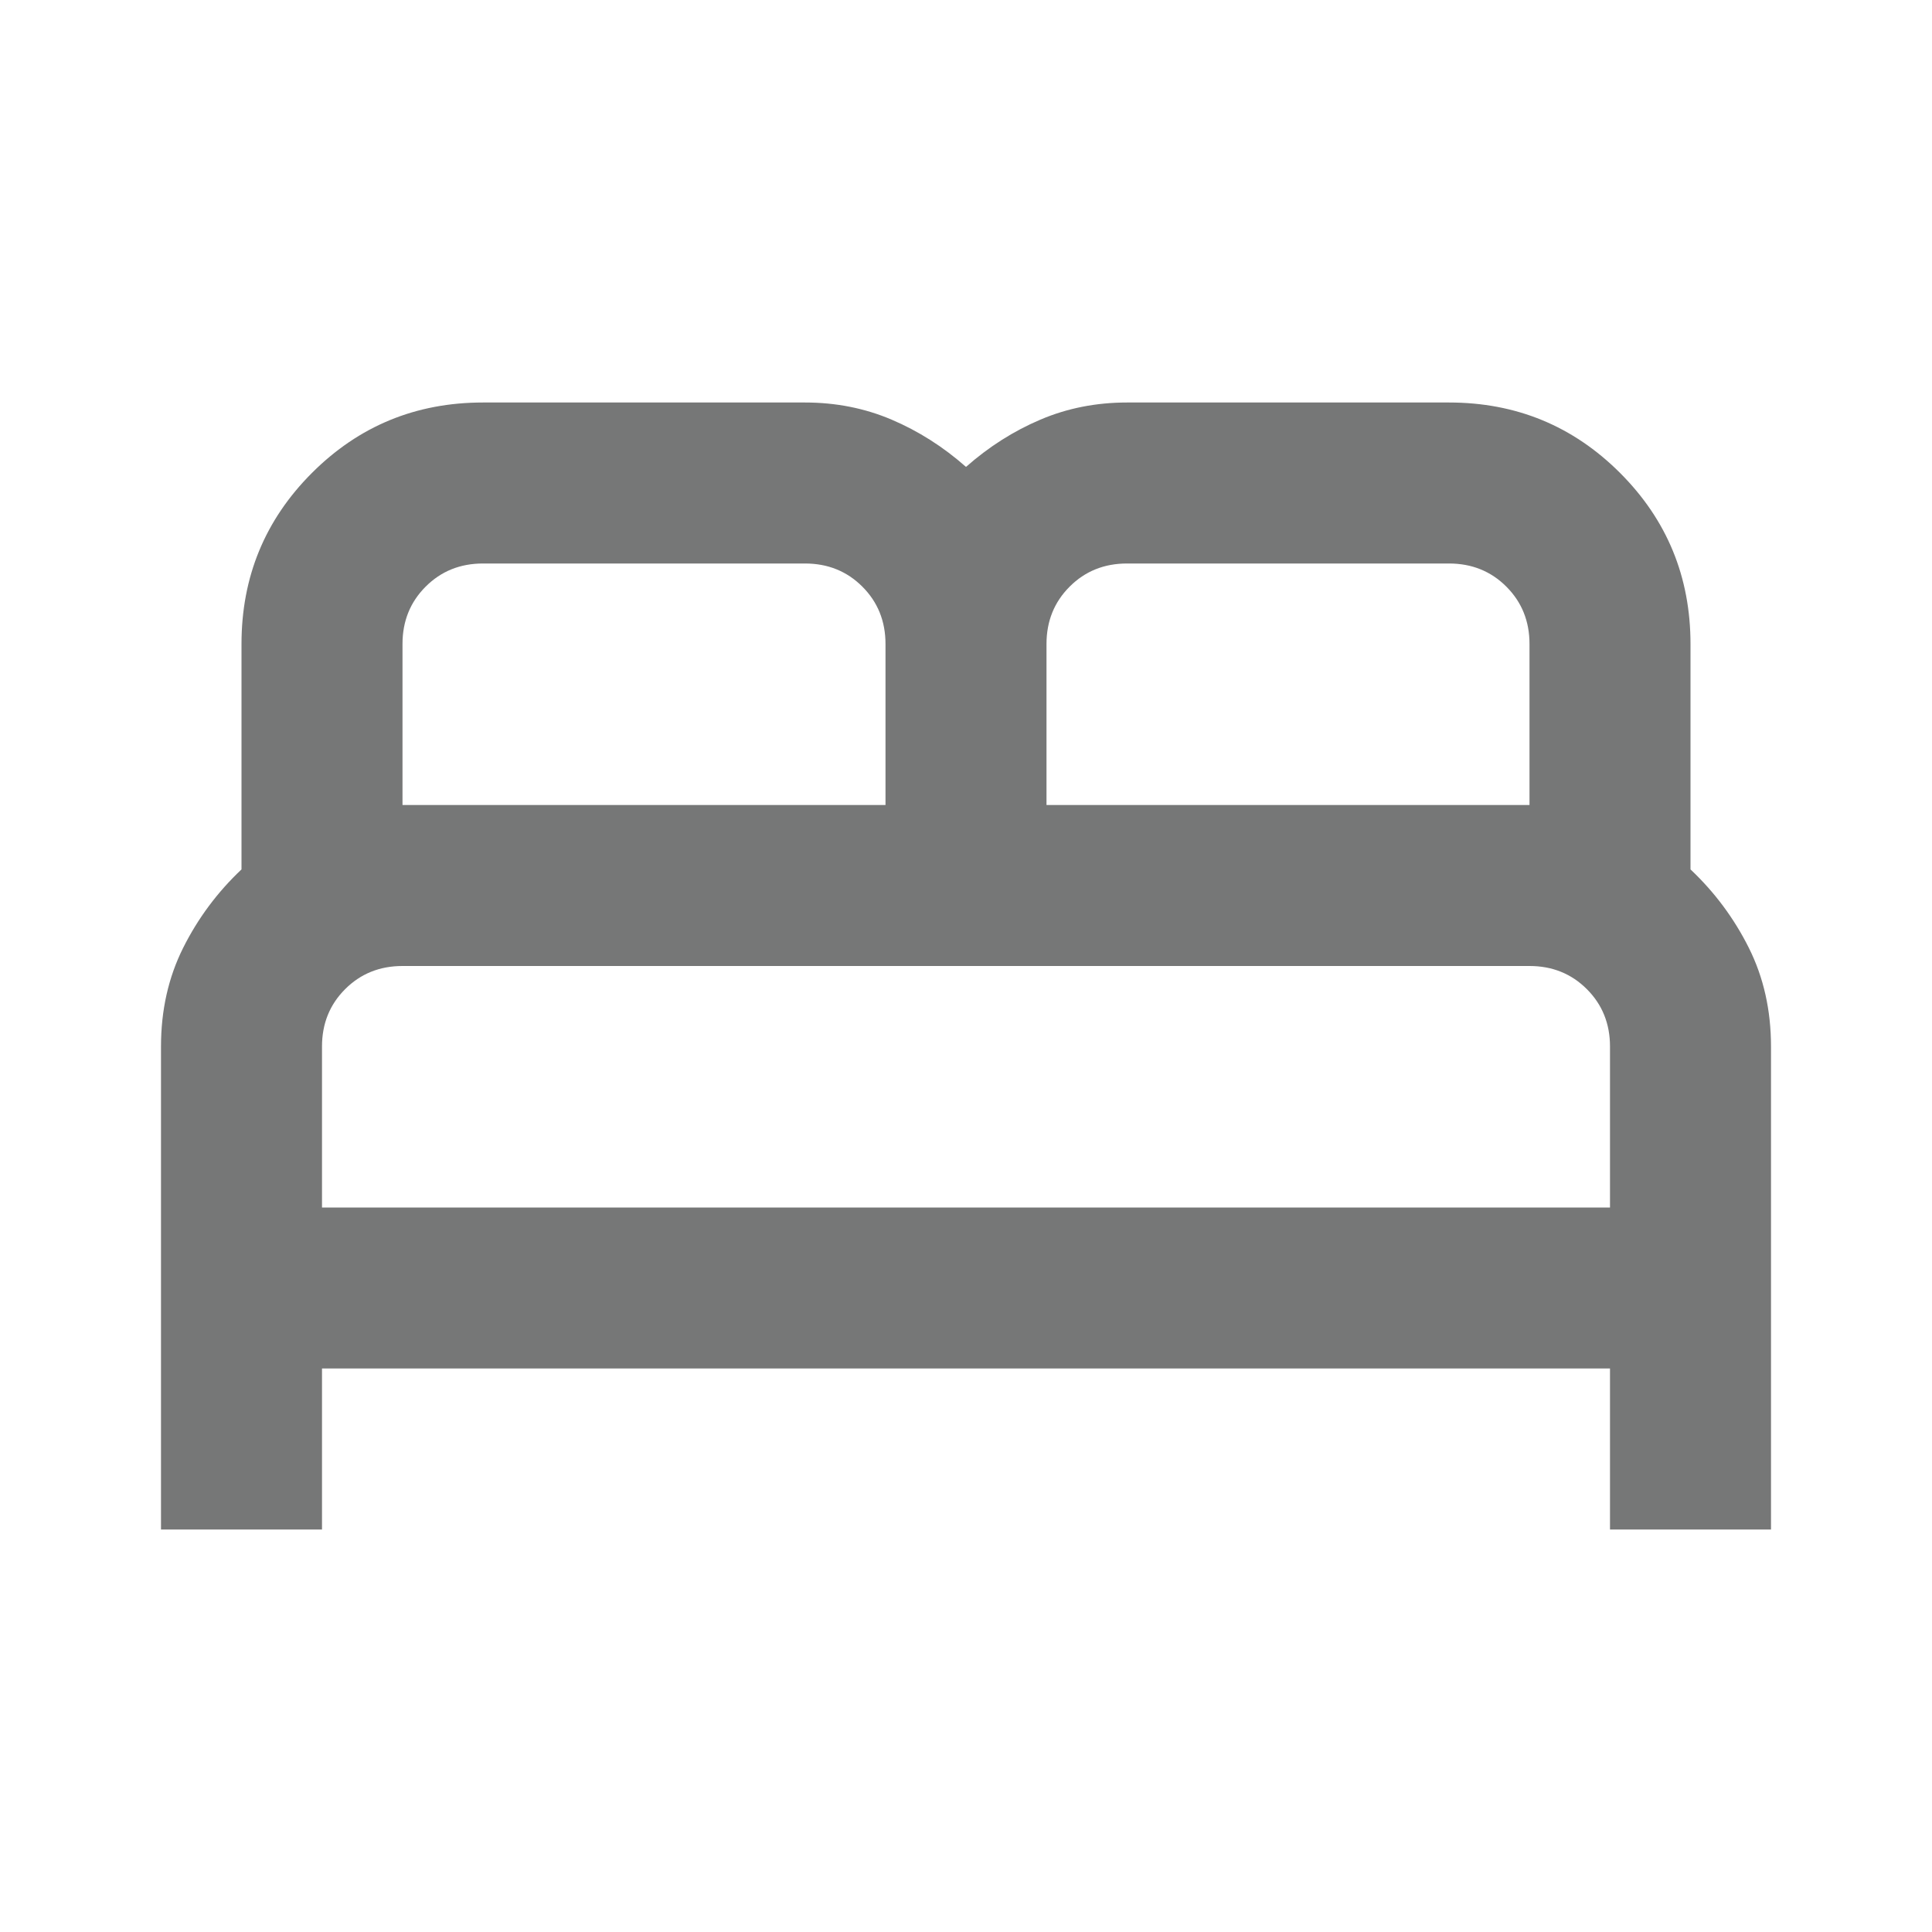
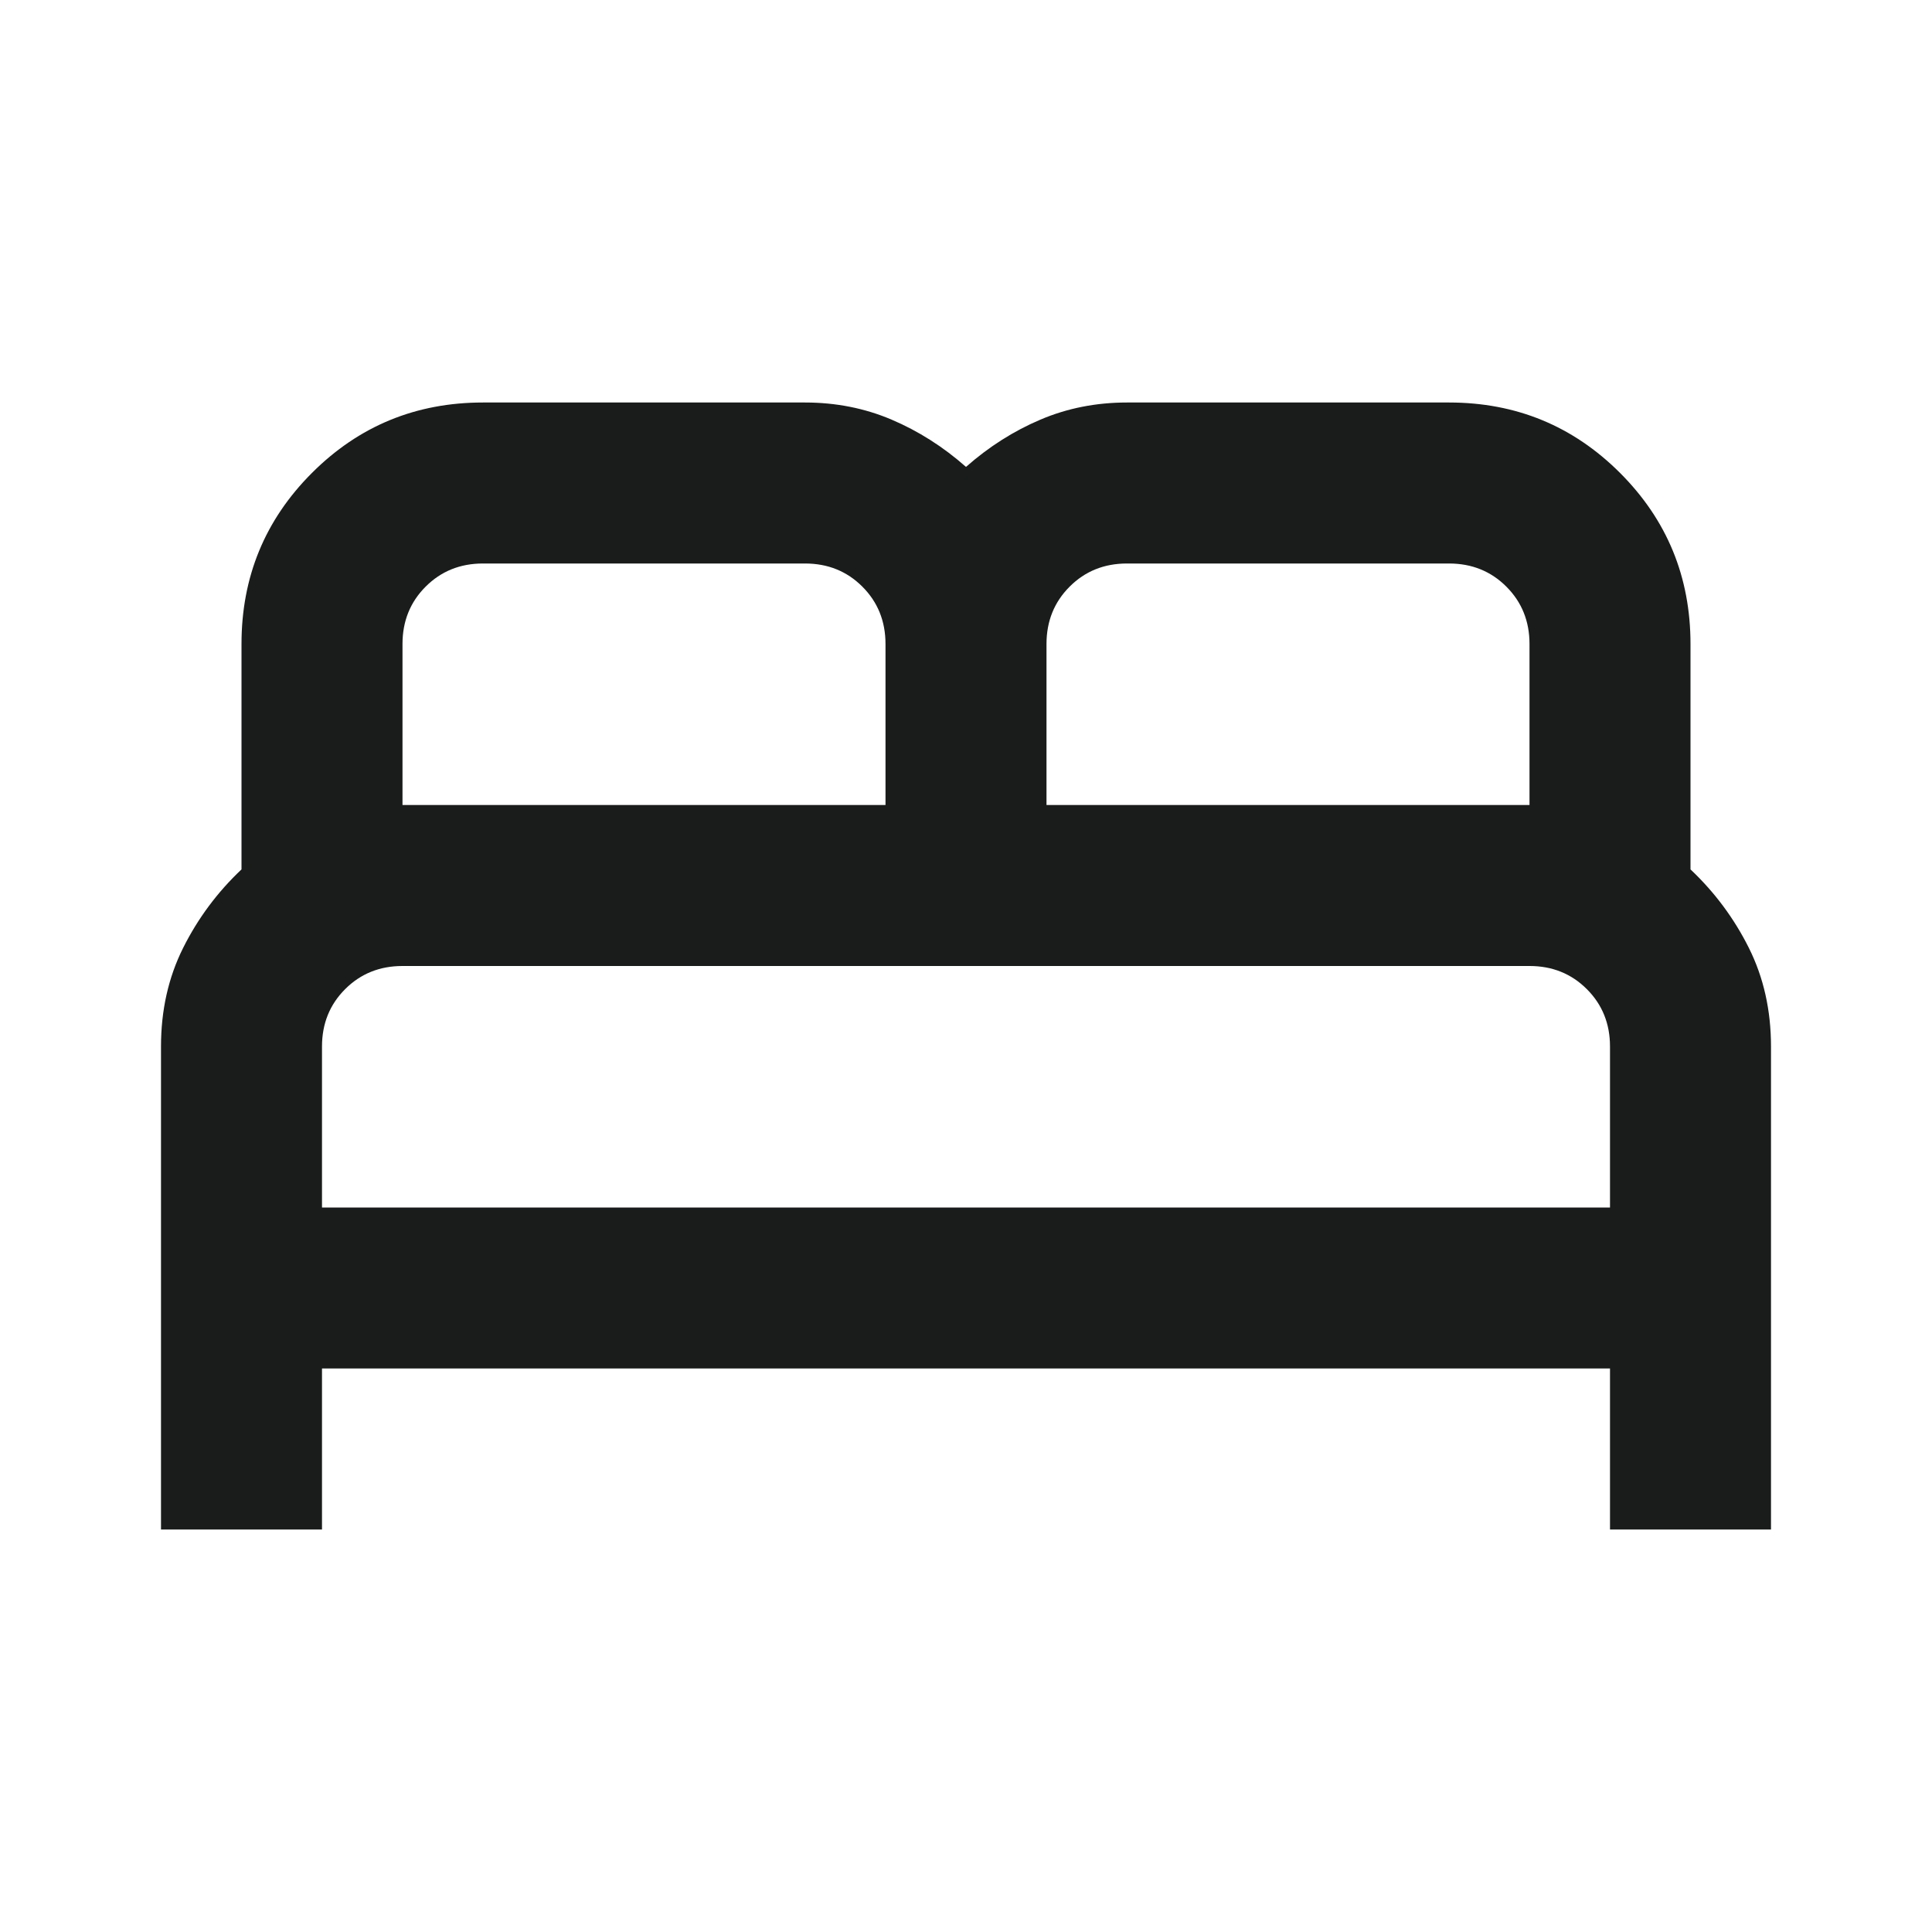
- <svg xmlns="http://www.w3.org/2000/svg" height="24px" viewBox="0 -960 960 960" width="24px" fill="#767777">
+ <svg xmlns="http://www.w3.org/2000/svg" height="24px" viewBox="0 -960 960 960" width="24px" fill="#1A1C1C">
  <path d="M80-200v-240q0-27 11-49t29-39v-112q0-50 35-85t85-35h160q23 0 43 8.5t37 23.5q17-15 37-23.5t43-8.5h160q50 0 85 35t35 85v112q18 17 29 39t11 49v240h-80v-80H160v80H80Zm440-360h240v-80q0-17-11.5-28.5T720-680H560q-17 0-28.5 11.5T520-640v80Zm-320 0h240v-80q0-17-11.5-28.5T400-680H240q-17 0-28.5 11.5T200-640v80Zm-40 200h640v-80q0-17-11.5-28.5T760-480H200q-17 0-28.5 11.5T160-440v80Zm640 0H160h640Z" />
</svg>
